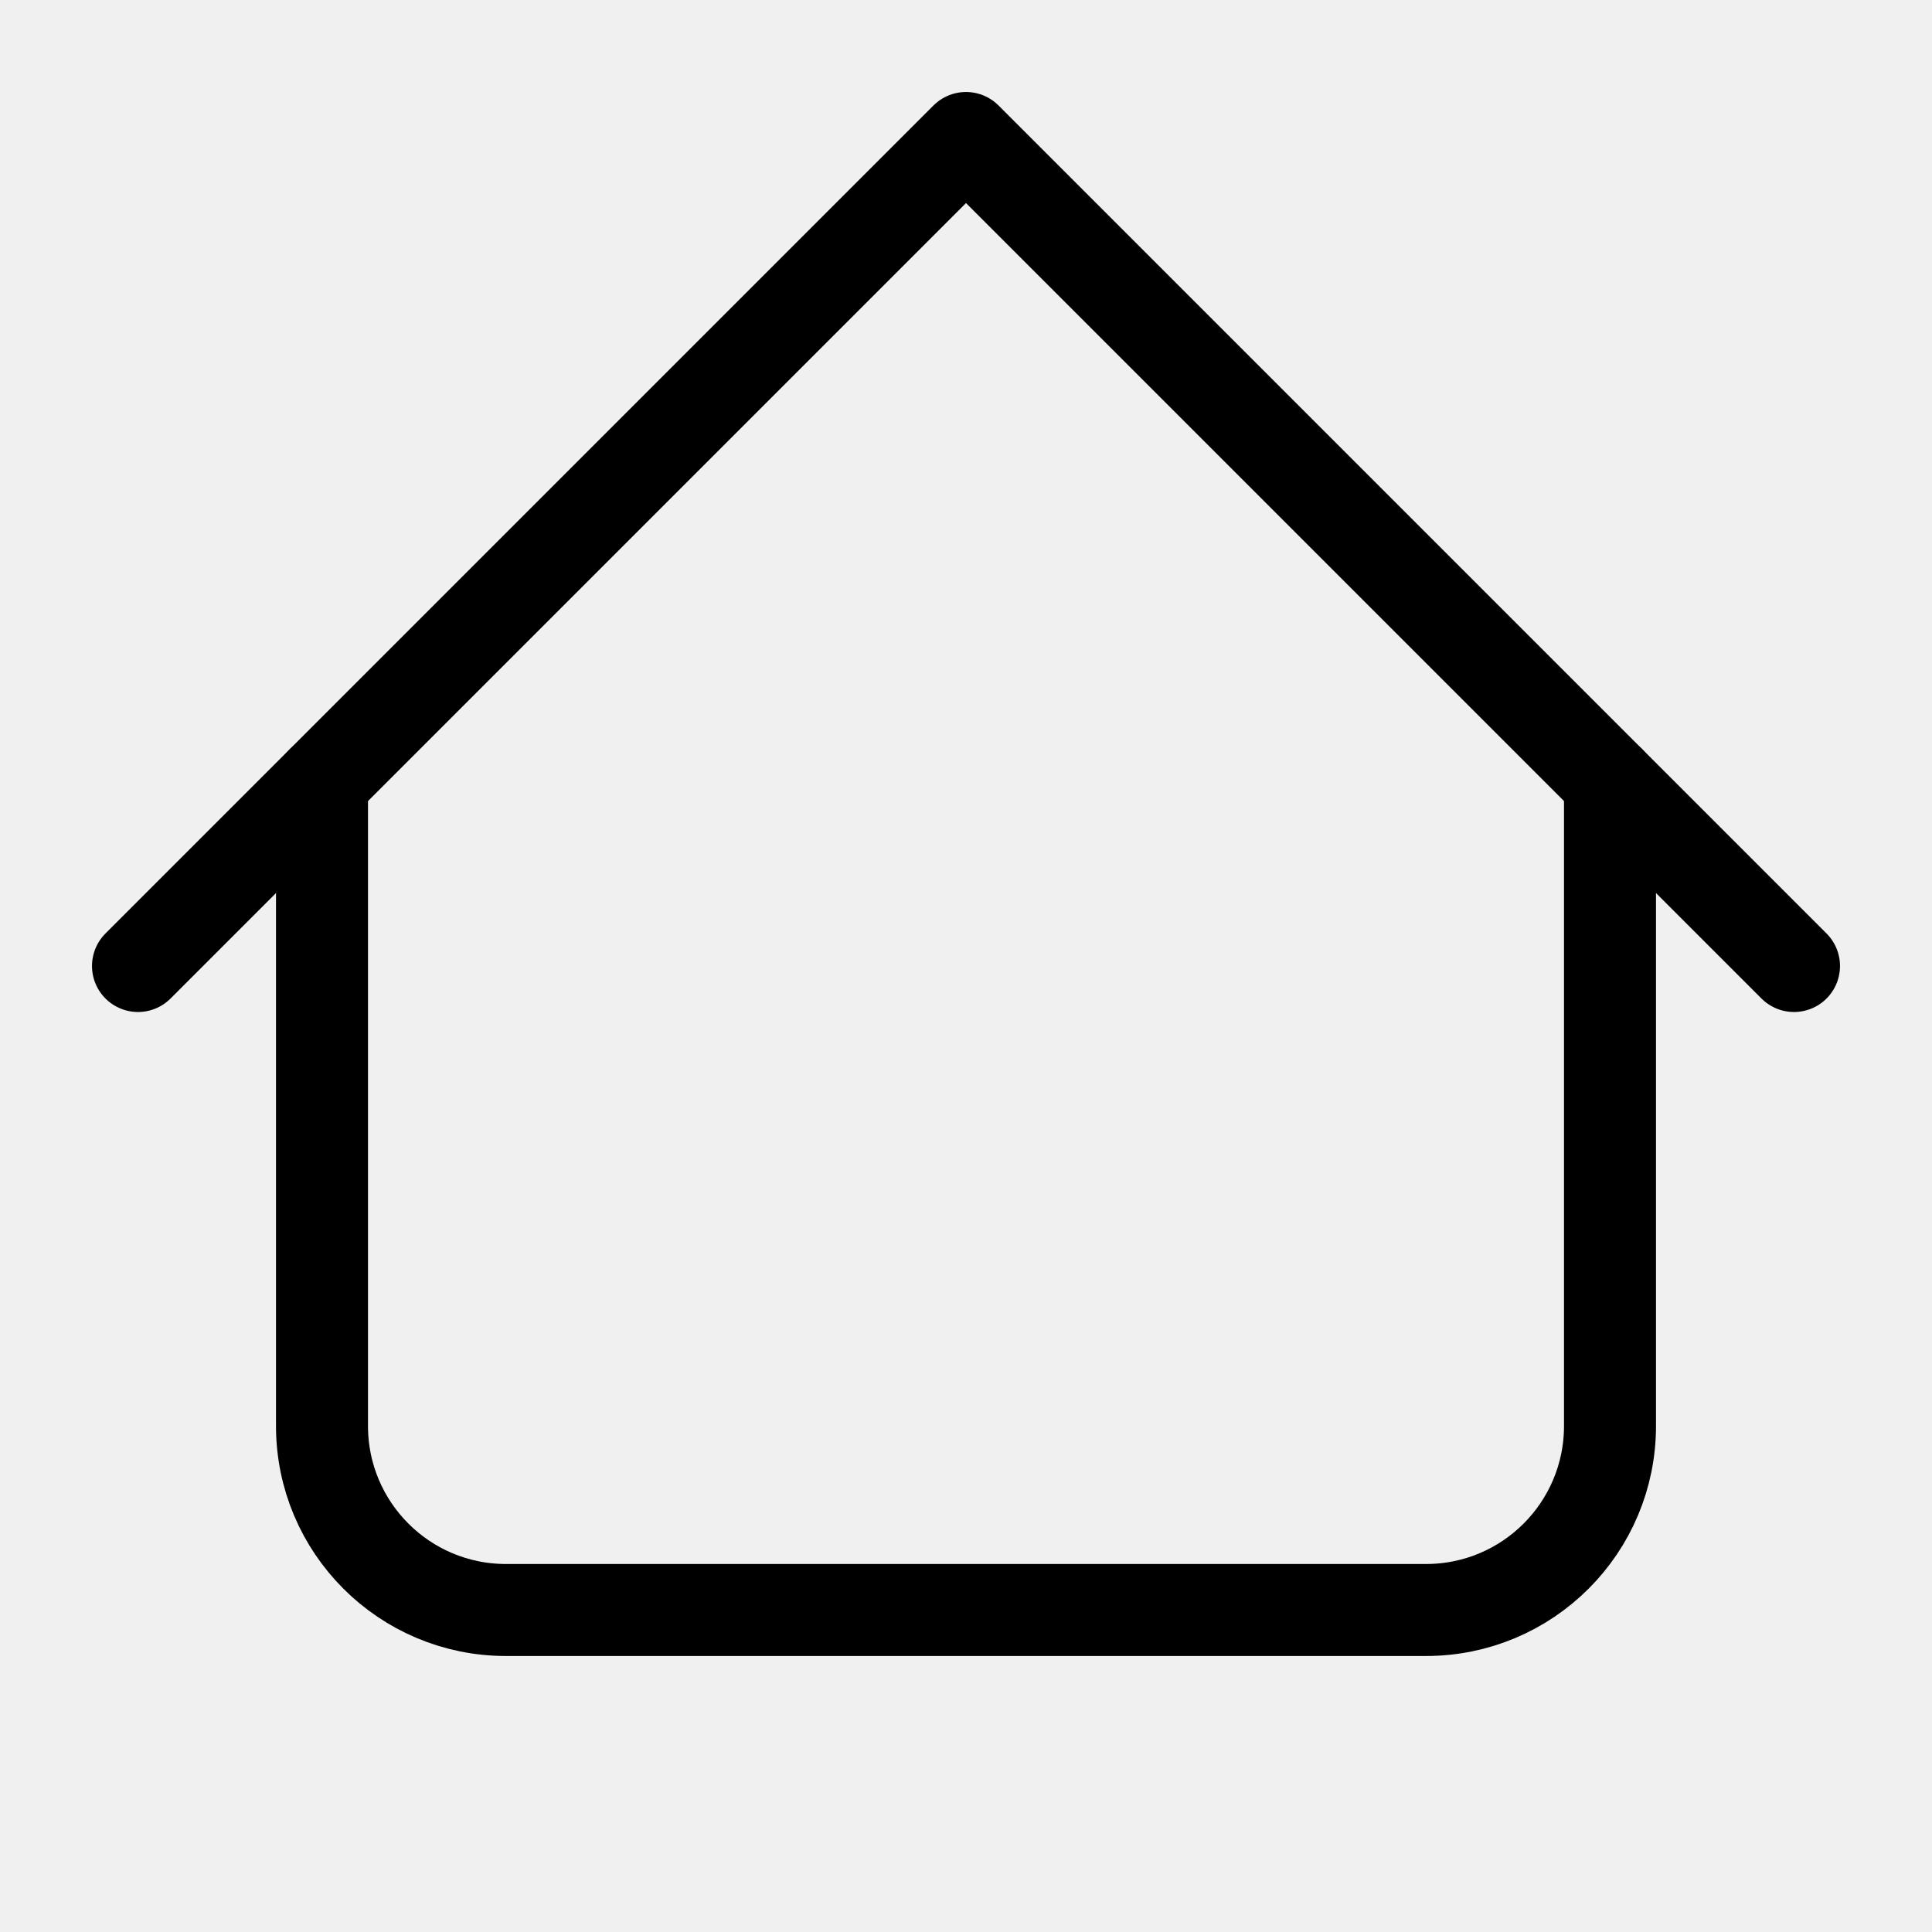
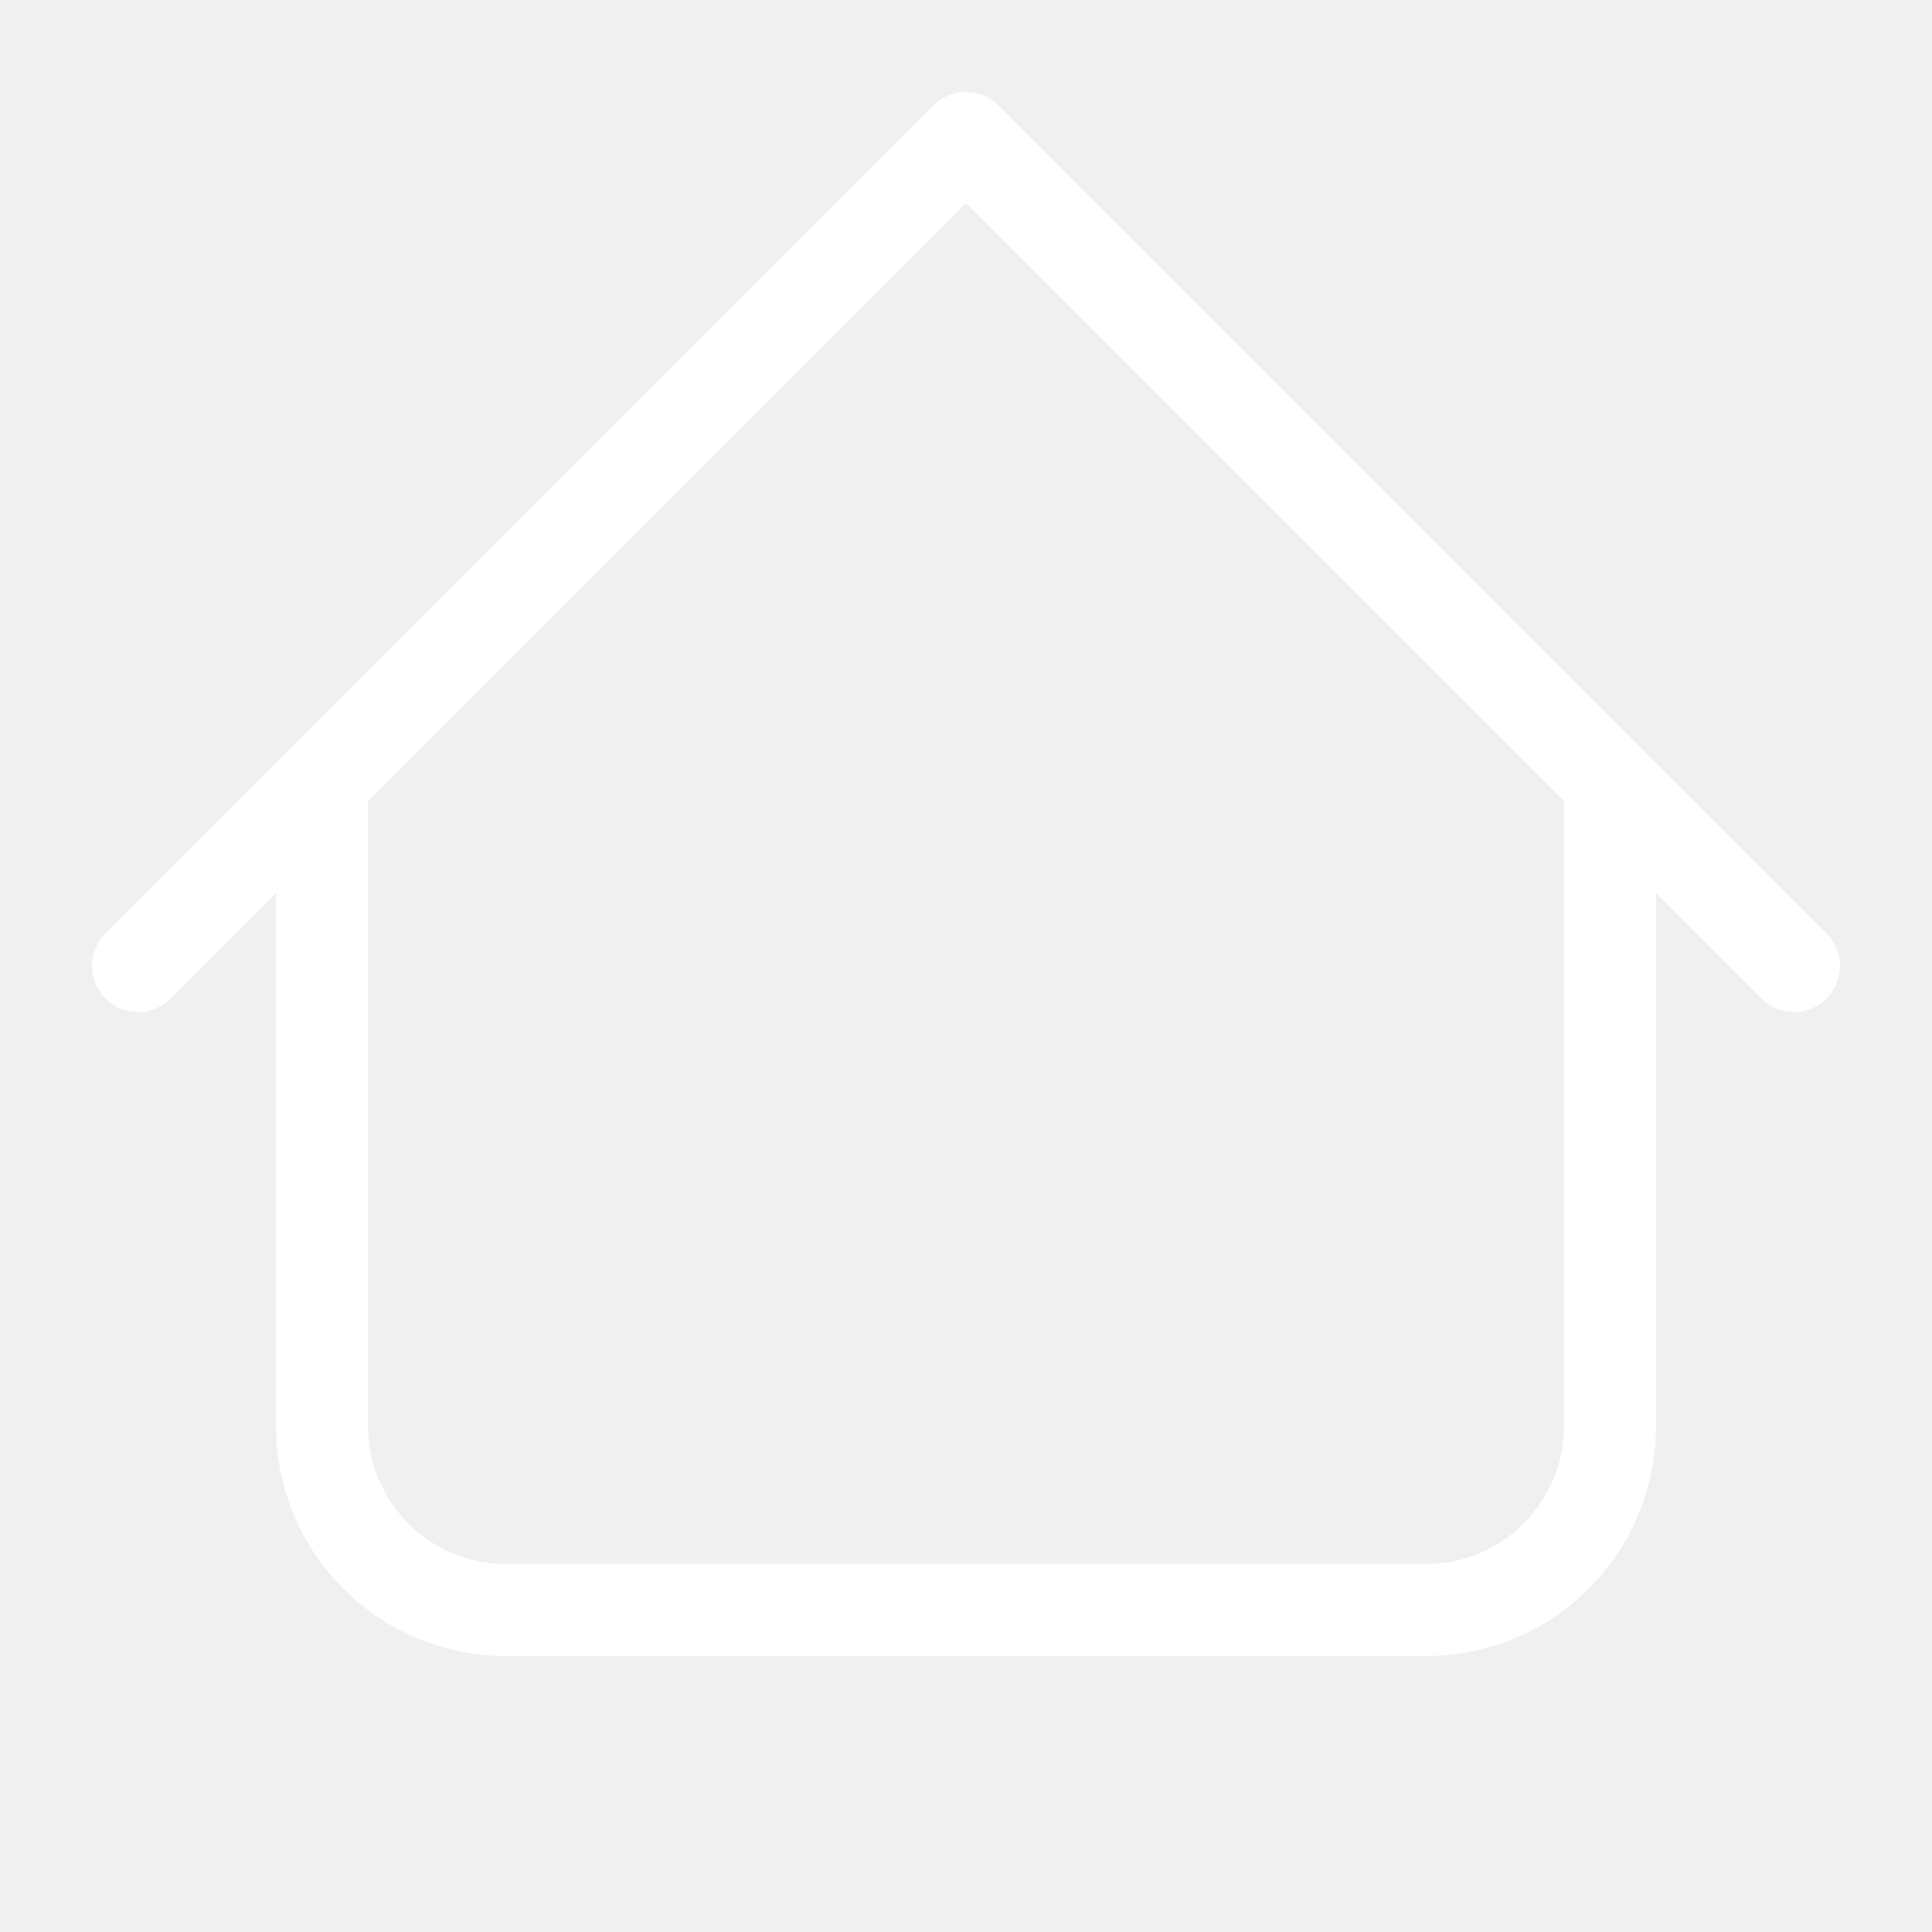
<svg xmlns="http://www.w3.org/2000/svg" height="21" viewBox="0 0 21 21" width="21">
-   <g fill="none" fill-rule="evenodd" stroke="currentColor" stroke-linecap="round" stroke-linejoin="round" transform="translate(1 1)">
+   <g fill="none" fill-rule="evenodd" stroke="white" stroke-linecap="round" stroke-linejoin="round" transform="translate(1 1)">
    <path d="m.5 9.5 9-9 9 9" />
    <path d="m2.5 7.5v7c0 1.105.895 2 2 2h10c1.105 0 2-.895 2-2v-7" />
  </g>
</svg>
